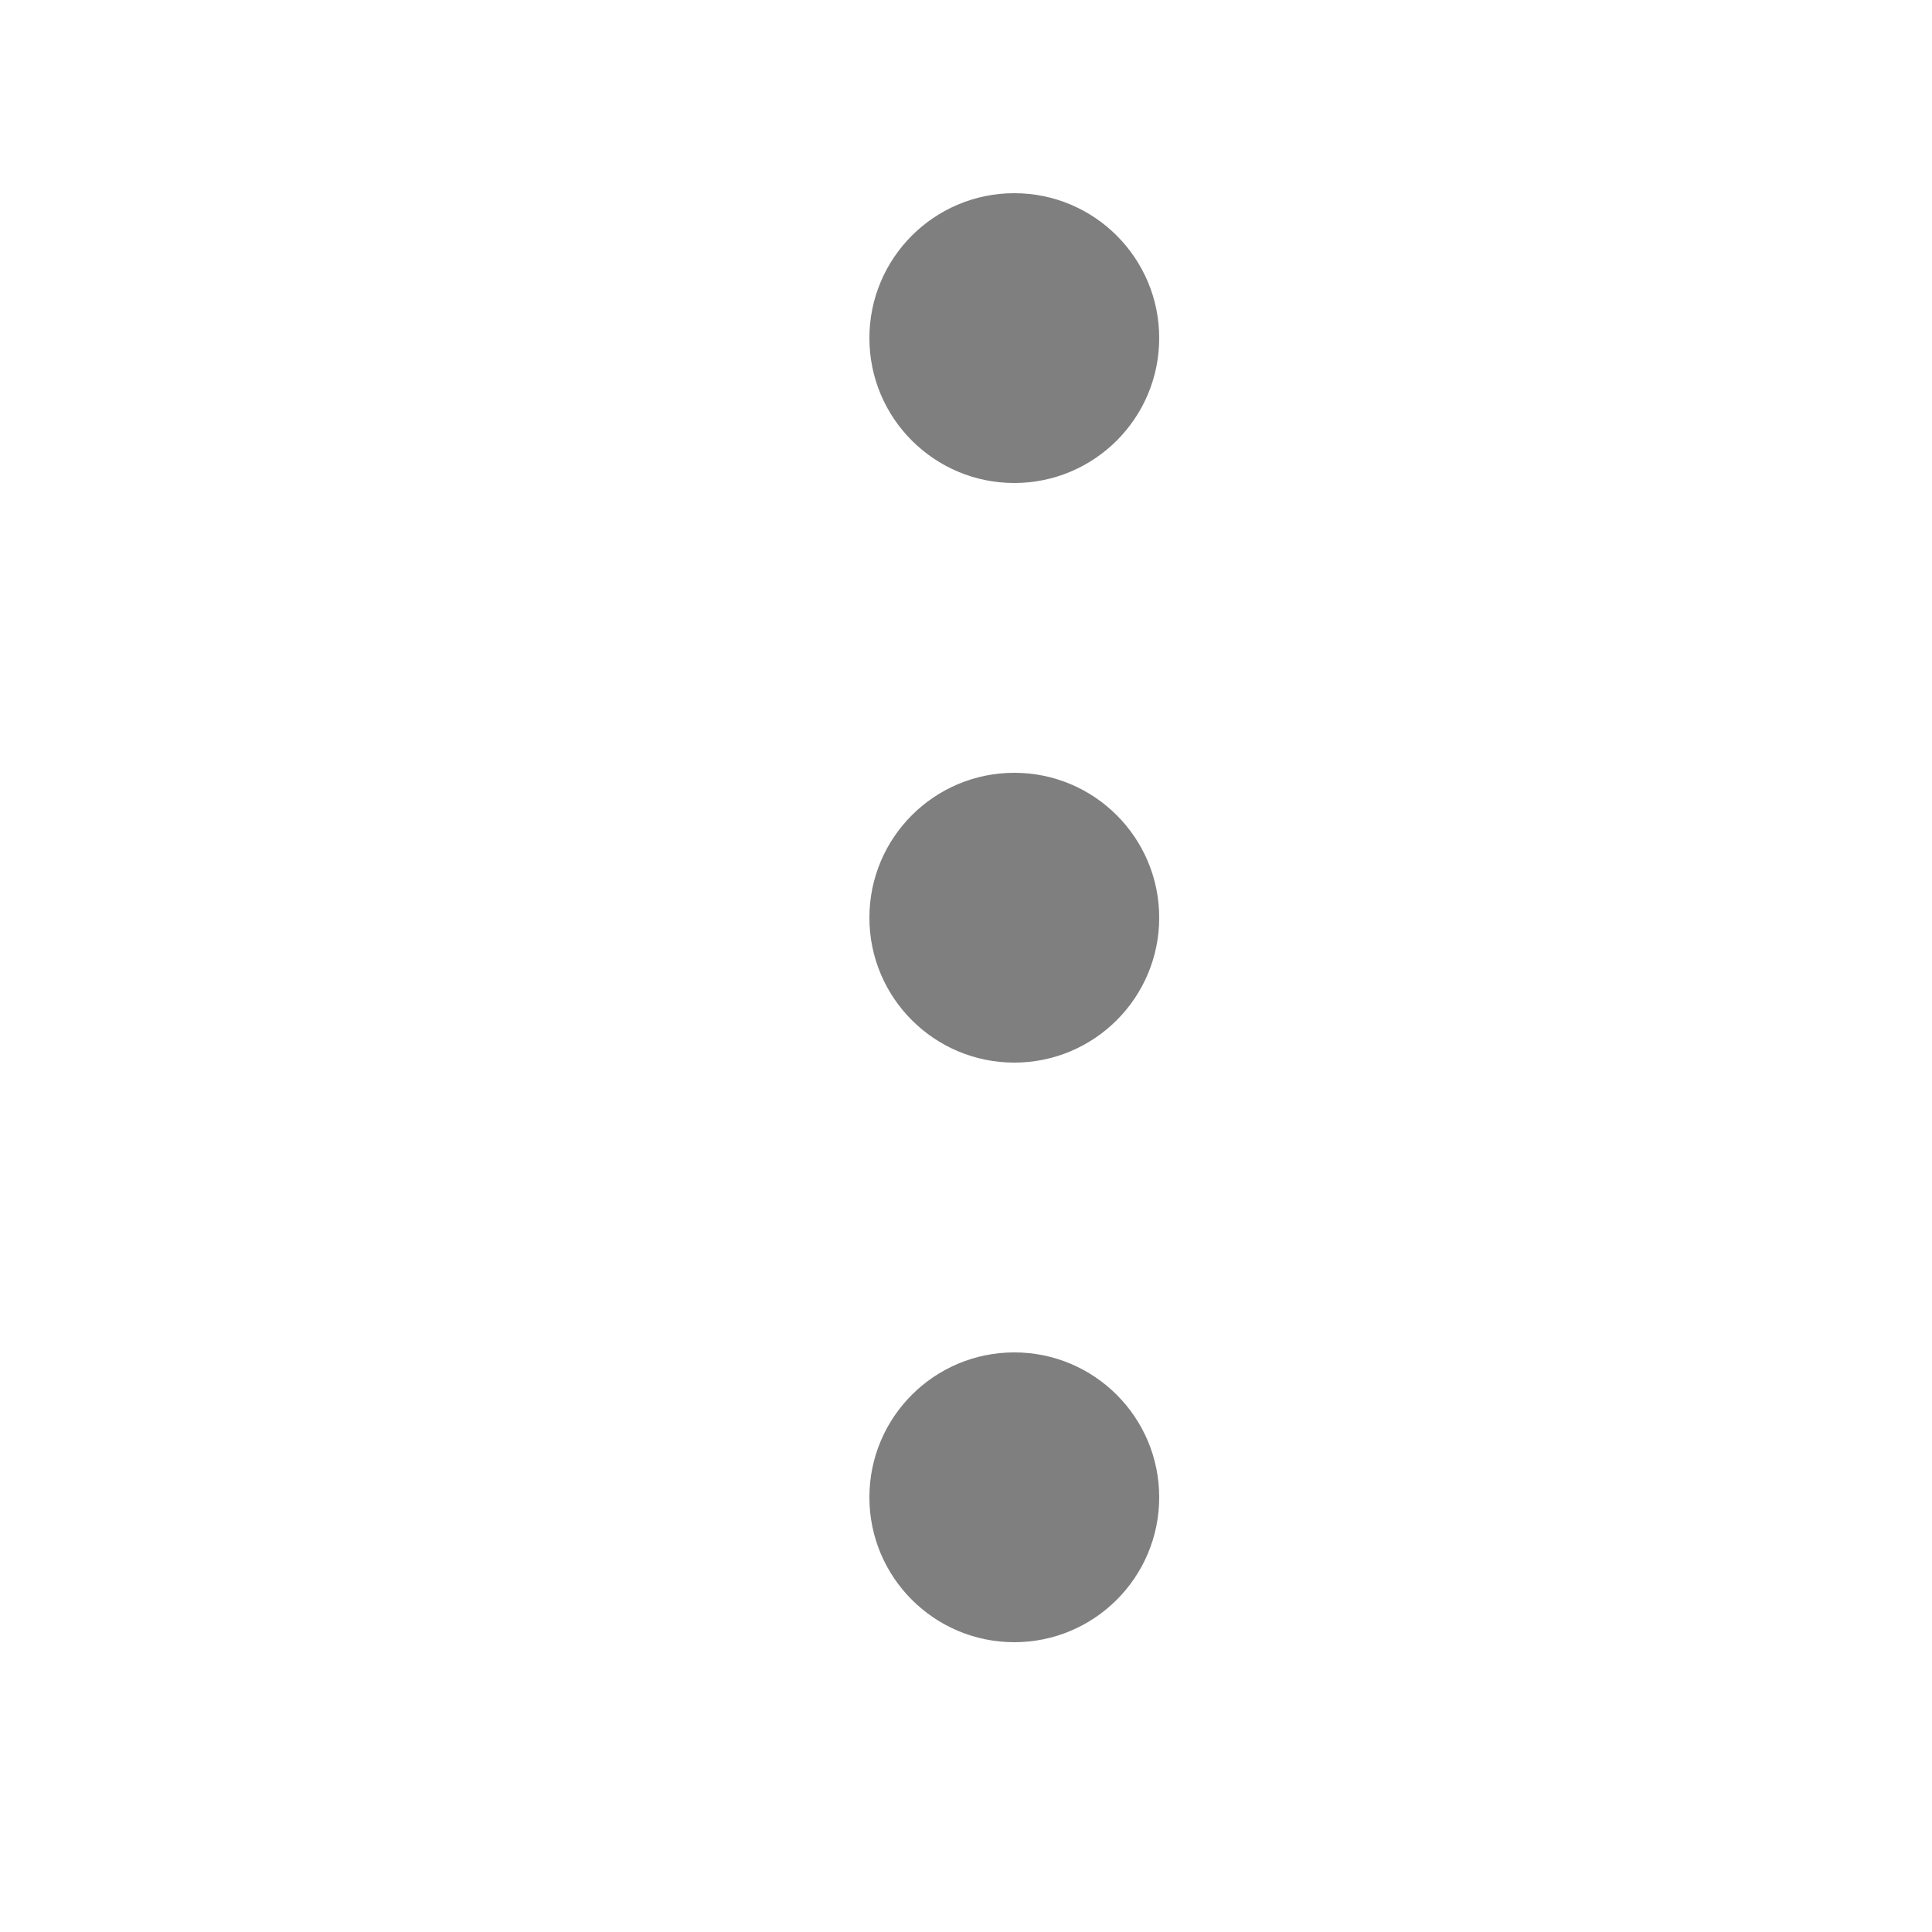
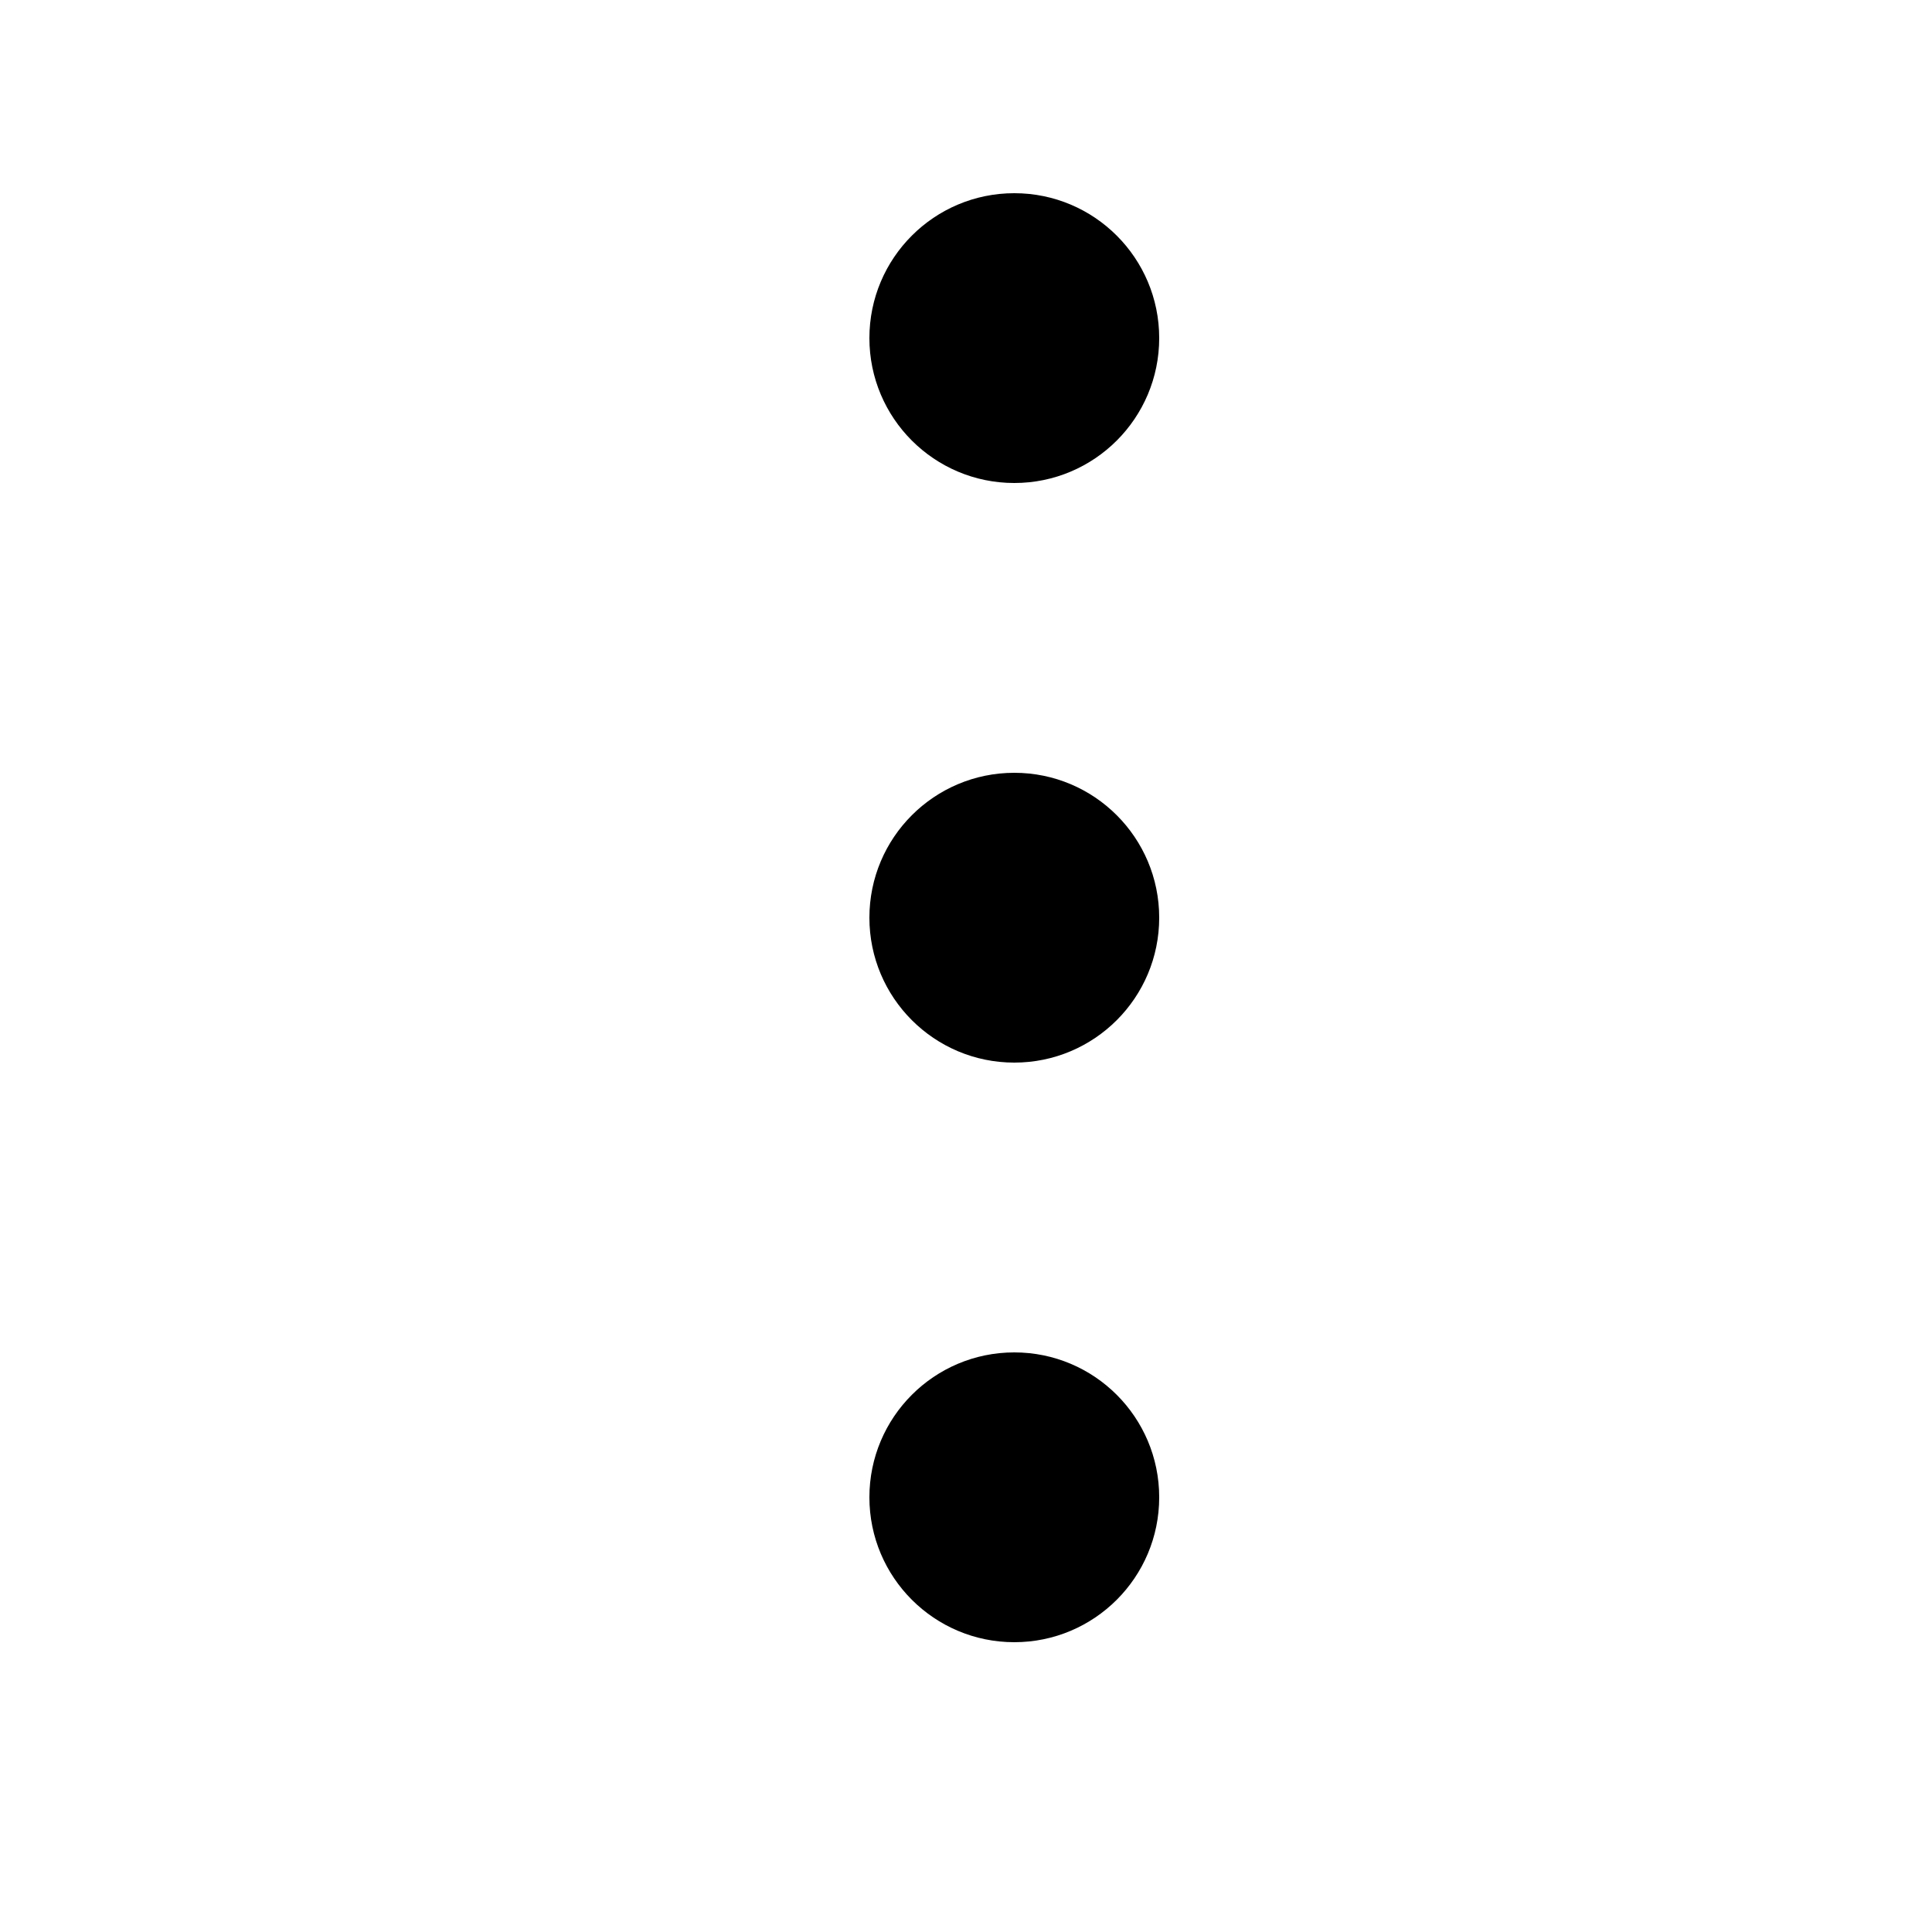
<svg xmlns="http://www.w3.org/2000/svg" width="20" height="20" viewBox="0 0 20 20" fill="none">
  <g id="elipses">
    <g id="Group 5332529">
-       <circle id="Ellipse 221" cx="10.5" cy="3.5" r="1.5" fill="currentColor" fill-opacity="0.5" />
-       <circle id="Ellipse 222" cx="10.5" cy="9.5" r="1.5" fill="currentColor" fill-opacity="0.5" />
-       <circle id="Ellipse 223" cx="10.5" cy="15.5" r="1.5" fill="currentColor" fill-opacity="0.5" />
+       <circle id="Ellipse 221" cx="10.5" cy="3.5" r="1.5" fill="currentColor" />
+       <circle id="Ellipse 222" cx="10.5" cy="9.5" r="1.5" fill="currentColor" />
+       <circle id="Ellipse 223" cx="10.5" cy="15.5" r="1.5" fill="currentColor" />
    </g>
  </g>
</svg>
